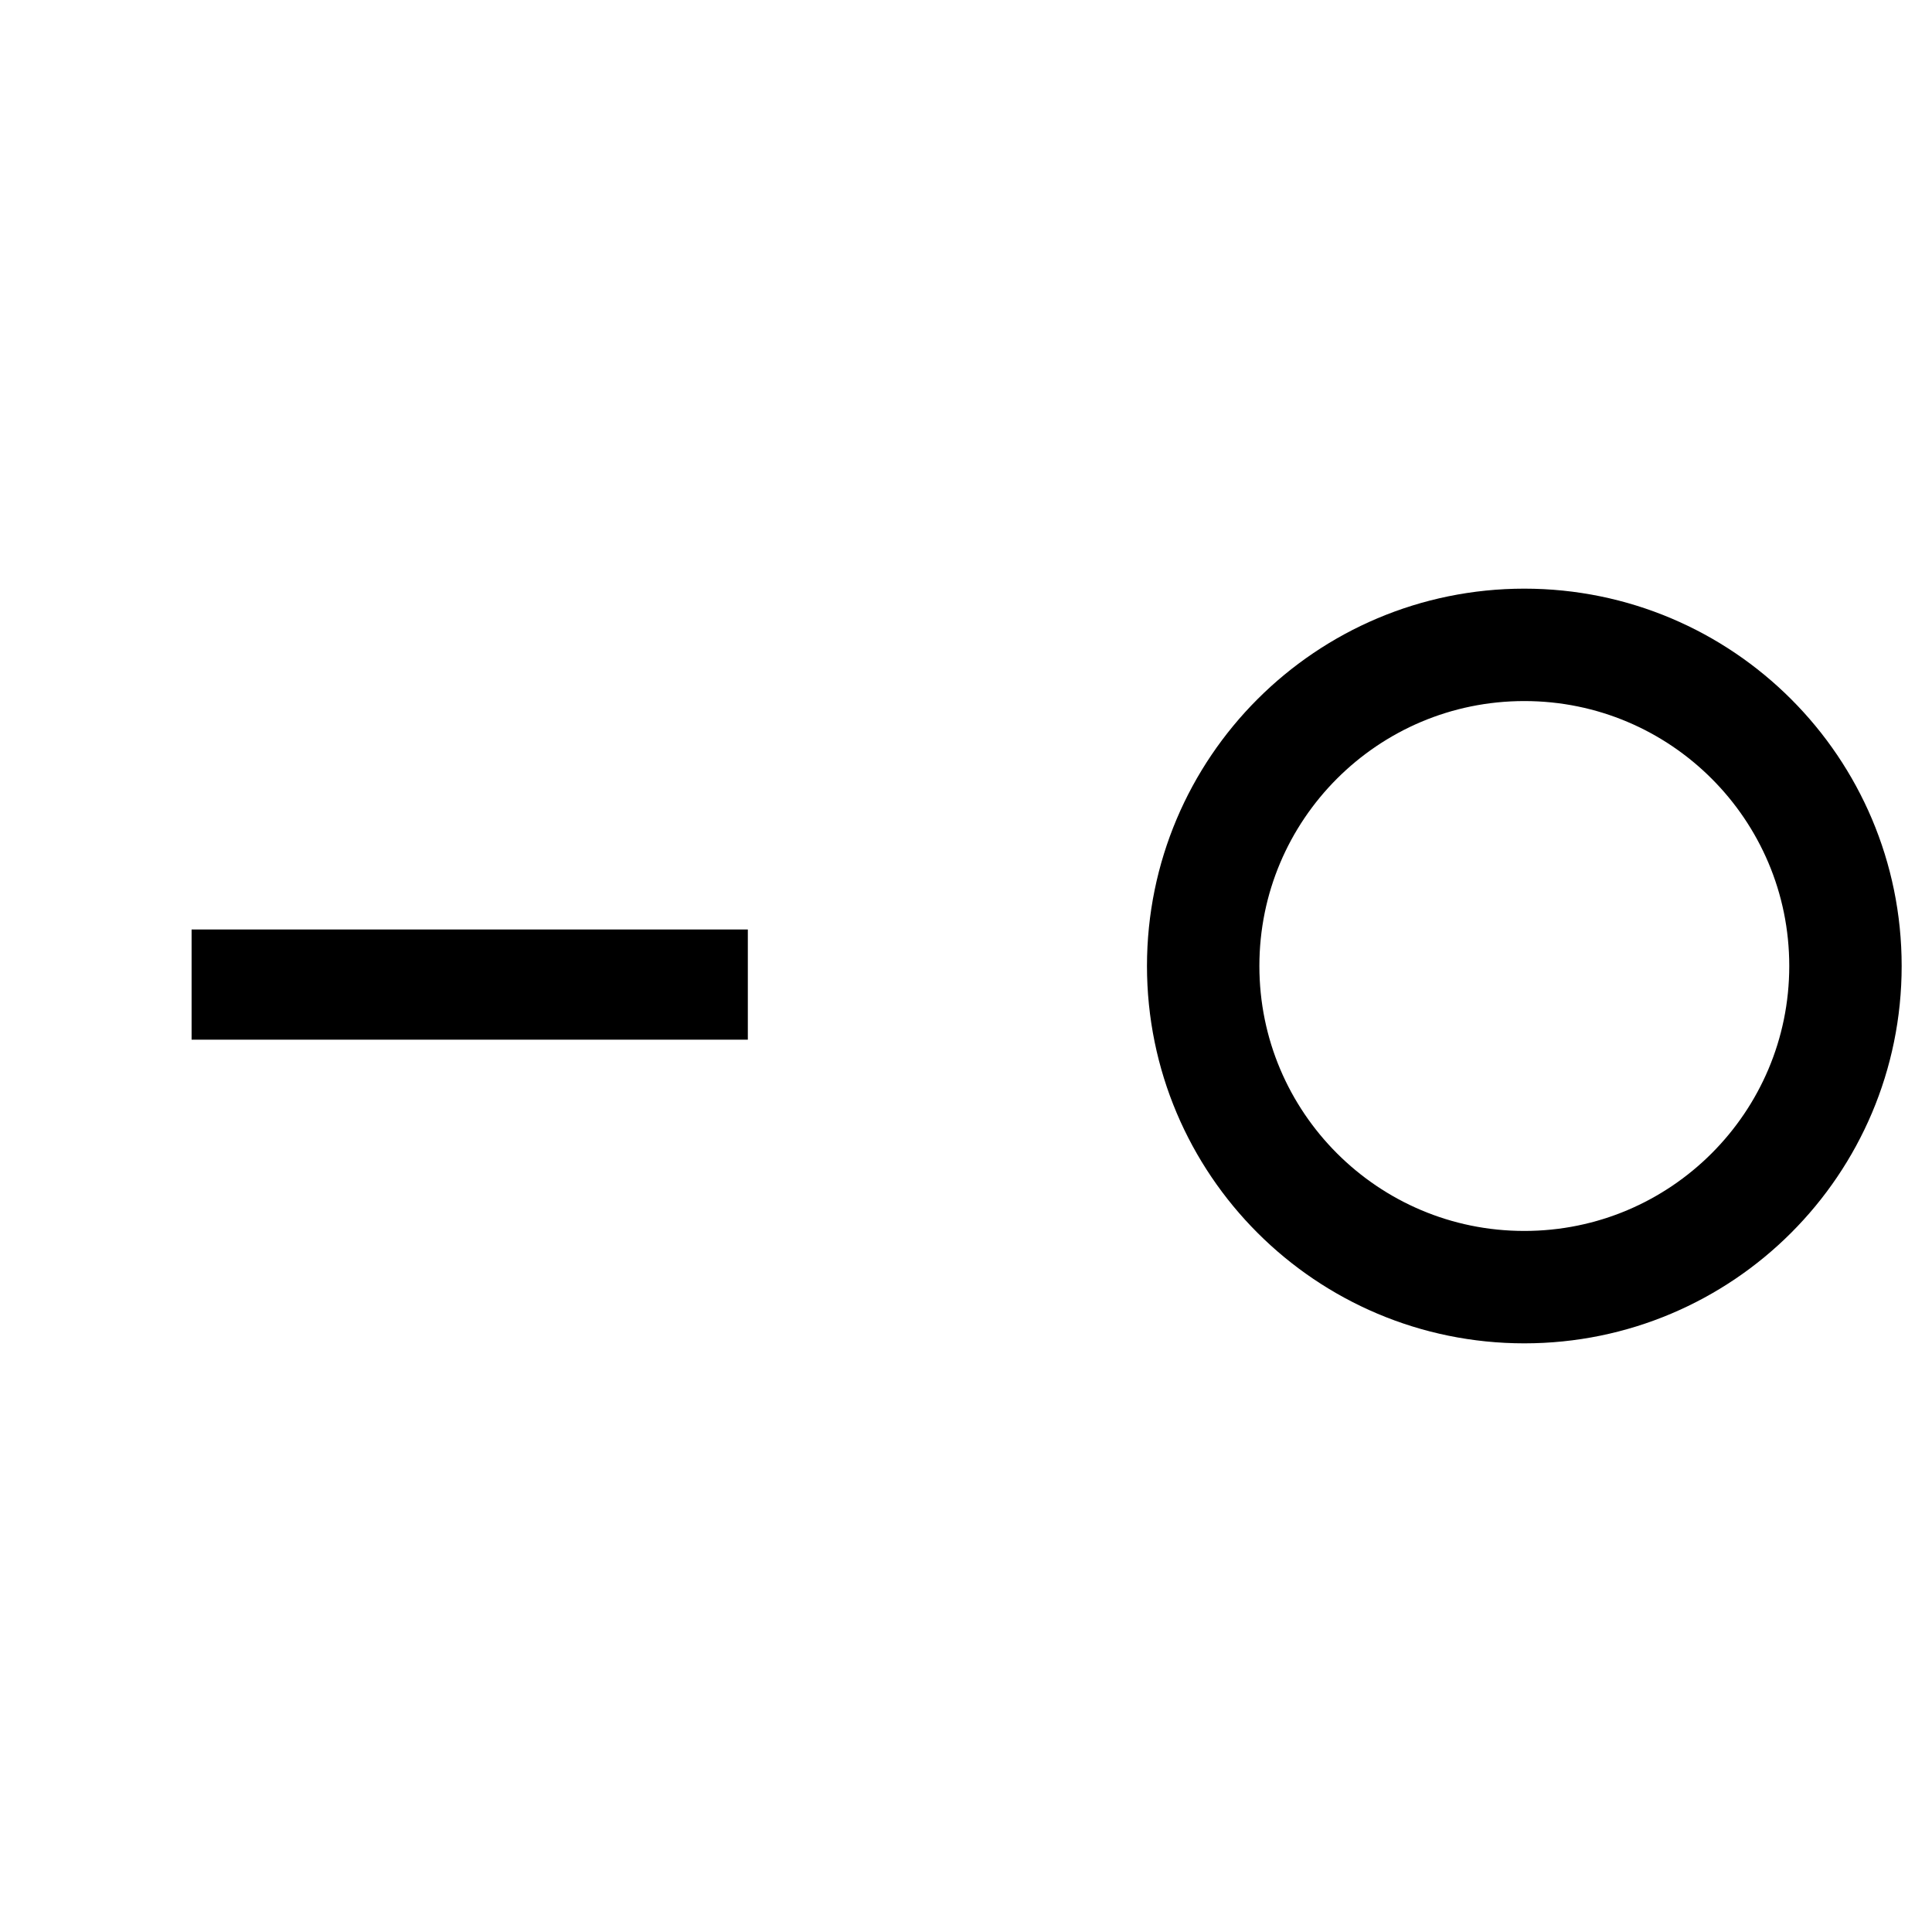
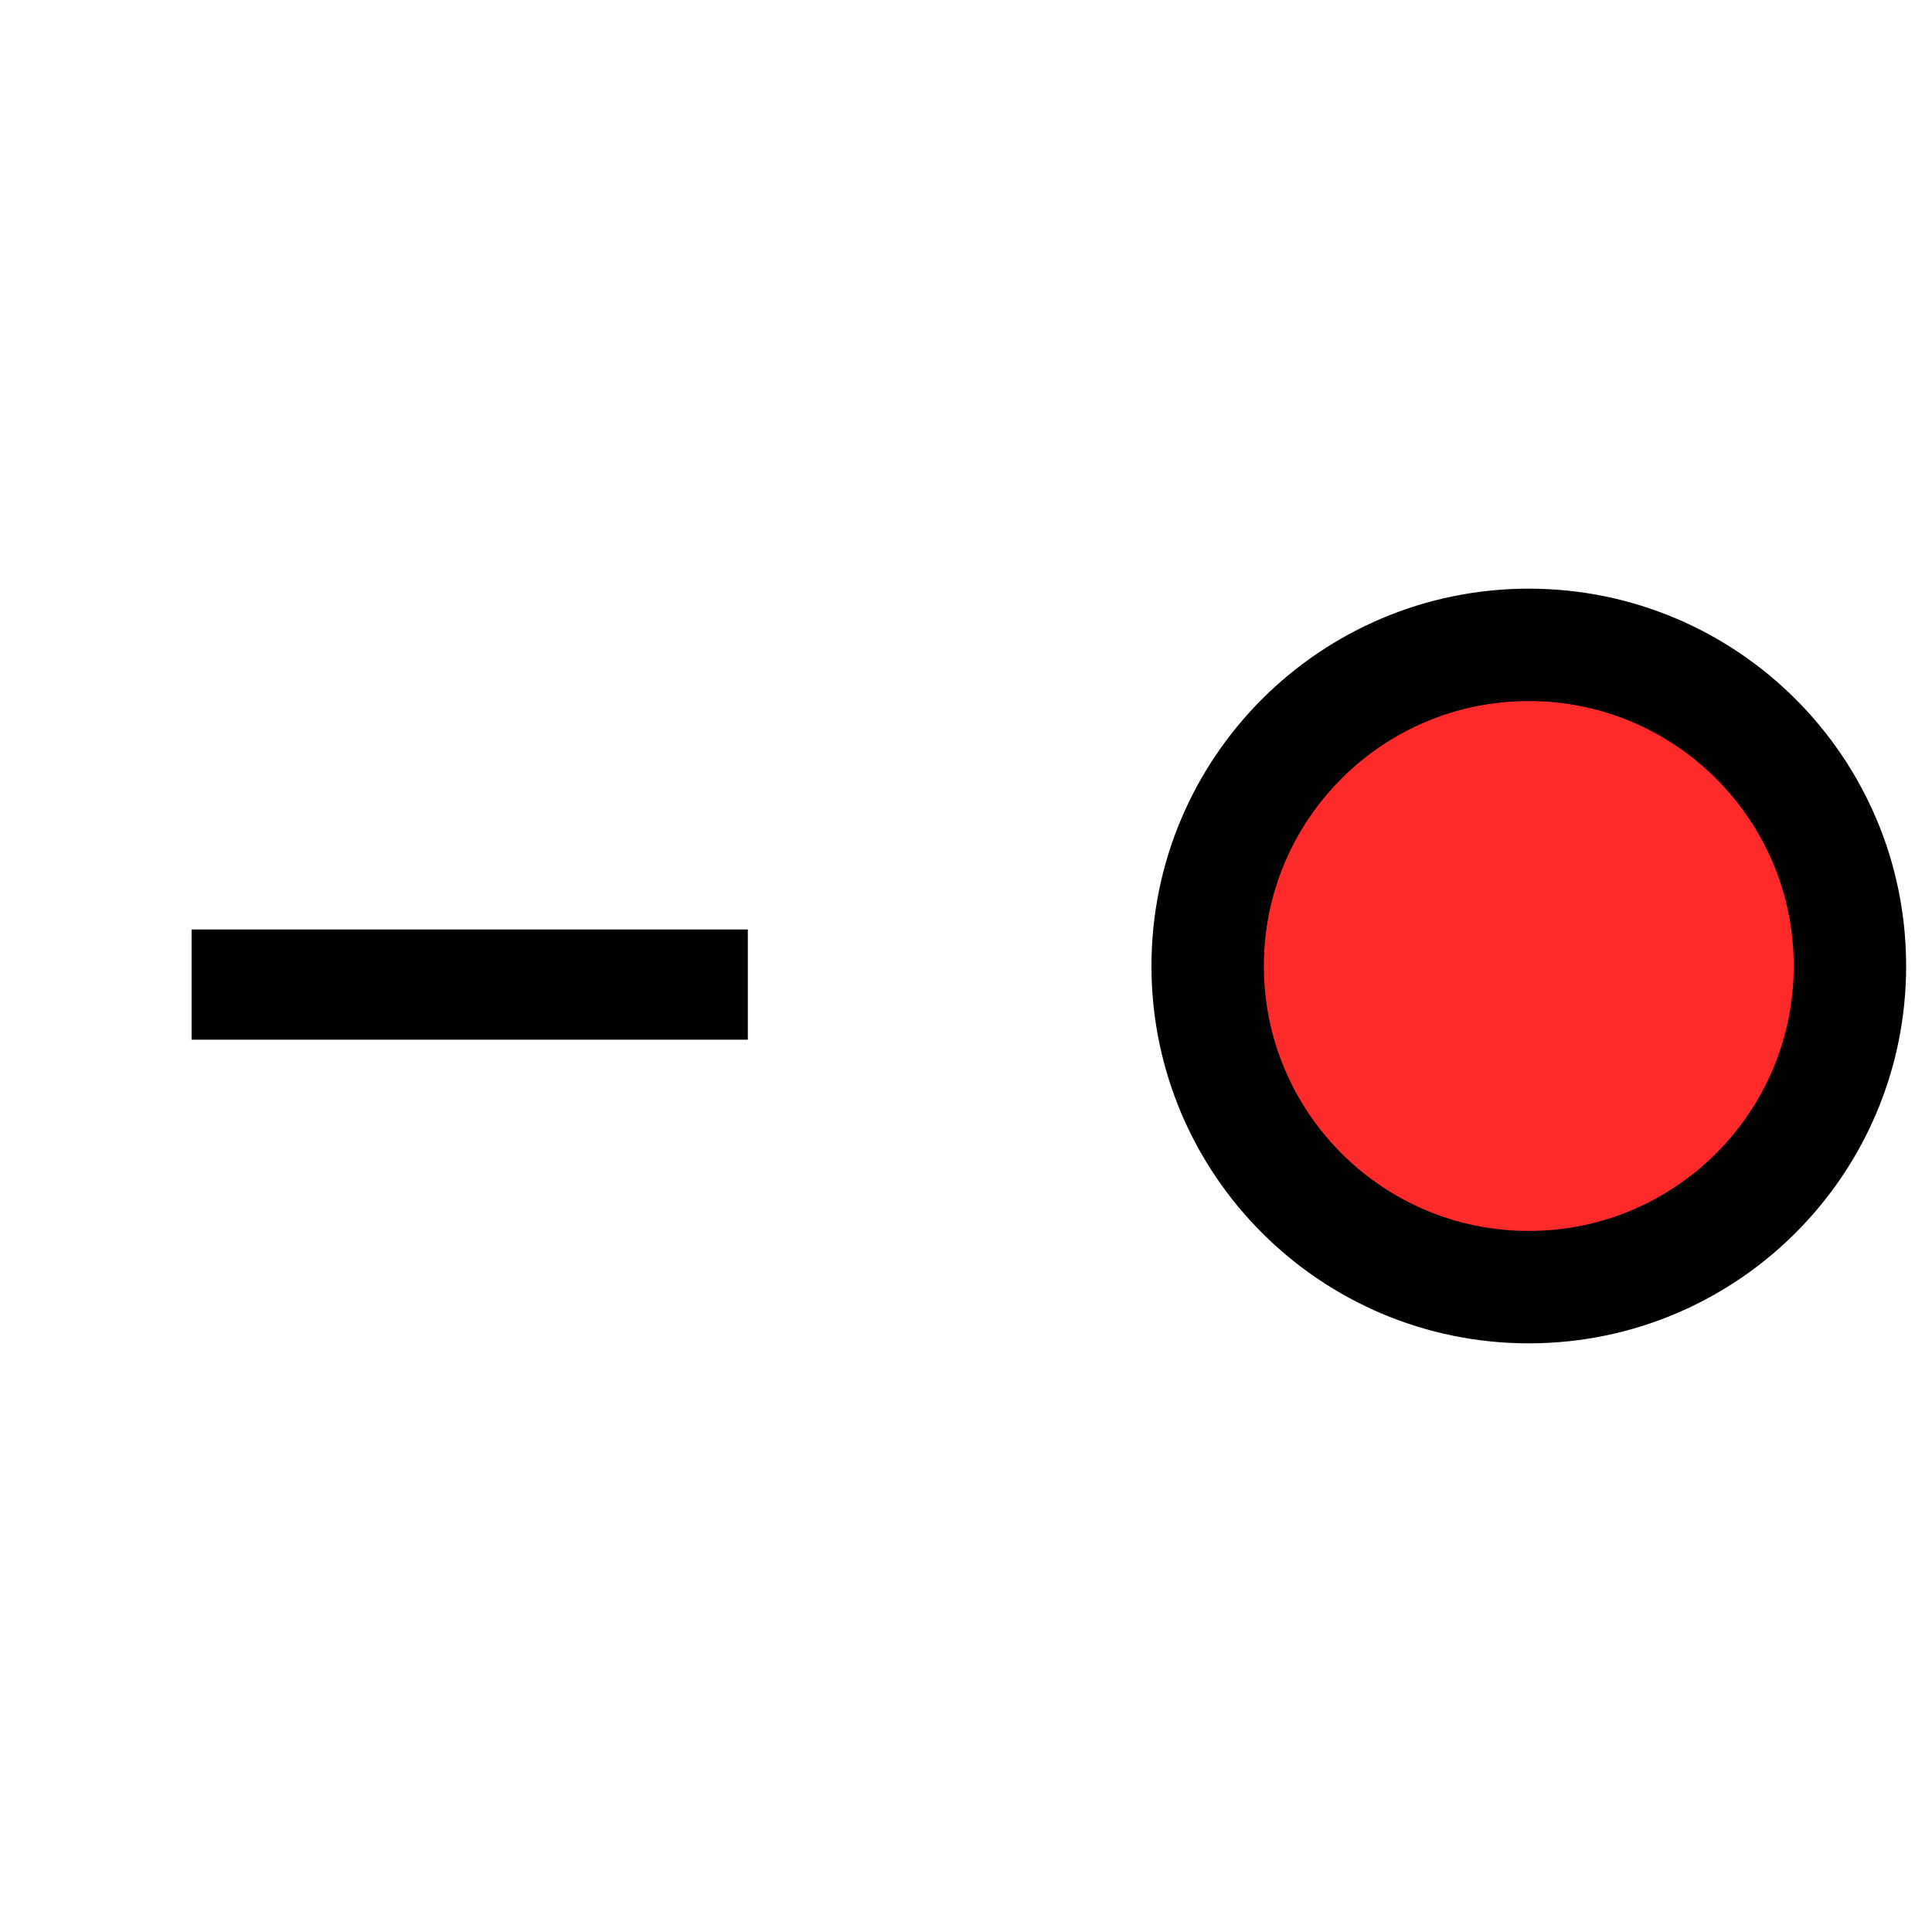
<svg xmlns="http://www.w3.org/2000/svg" width="256" height="256" id="svg3336" version="1.1">
  <defs id="defs3338">
    <marker orient="auto" refY="0" refX="0" id="TriangleOutL" style="overflow:visible">
      <path id="path4317" d="m 5.77,0 -8.65,5 0,-10 8.65,5 z" style="fill:#000000;fill-opacity:1;fill-rule:evenodd;stroke:#000000;stroke-width:1pt;stroke-opacity:1" transform="scale(0.8,0.8)" />
    </marker>
    <marker orient="auto" refY="0" refX="0" id="Arrow2Mend" style="overflow:visible">
      <path id="path4202" style="fill:#000000;fill-opacity:1;fill-rule:evenodd;stroke:#000000;stroke-width:0.625;stroke-linejoin:round;stroke-opacity:1" d="M 8.719,4.034 -2.207,0.016 8.719,-4.002 c -1.745,2.372 -1.735,5.617 -6e-7,8.035 z" transform="scale(-0.6,-0.6)" />
    </marker>
    <marker orient="auto" refY="0" refX="0" id="Arrow1Mend" style="overflow:visible">
      <path id="path4184" d="M 0,0 5,-5 -12.5,0 5,5 0,0 Z" style="fill:#000000;fill-opacity:1;fill-rule:evenodd;stroke:#000000;stroke-width:1pt;stroke-opacity:1" transform="matrix(-0.4,0,0,-0.4,-4,0)" />
    </marker>
    <marker refY="50" refX="50" markerHeight="5" markerWidth="5" viewBox="0 0 100 100" se_type="rightarrow" orient="auto" markerUnits="strokeWidth" id="se_marker_end_svg_14">
      <path d="M 100,50 0,90 30,50 0,10 Z" id="path3341" style="fill:#000000;stroke:#000000;stroke-width:10" />
    </marker>
    <symbol id="Arrow-3">
      <path style="color:#000000;font-style:normal;font-variant:normal;font-weight:normal;font-stretch:normal;font-size:medium;line-height:normal;font-family:sans-serif;text-indent:0;text-align:start;text-decoration:none;text-decoration-line:none;text-decoration-style:solid;text-decoration-color:#000000;letter-spacing:normal;word-spacing:normal;text-transform:none;direction:ltr;block-progression:tb;writing-mode:lr-tb;baseline-shift:baseline;text-anchor:start;white-space:normal;clip-rule:nonzero;display:inline;overflow:visible;visibility:visible;opacity:1;isolation:auto;mix-blend-mode:normal;color-interpolation:sRGB;color-interpolation-filters:linearRGB;solid-color:#000000;solid-opacity:1;fill:#000000;fill-opacity:1;fill-rule:nonzero;stroke:none;stroke-width:2;stroke-linecap:butt;stroke-linejoin:miter;stroke-miterlimit:4;stroke-dasharray:none;stroke-dashoffset:0;stroke-opacity:1;color-rendering:auto;image-rendering:auto;shape-rendering:auto;text-rendering:auto;enable-background:accumulate" d="m 129.635,31.424 0,10 41.617,0 0,-10 -41.617,0 z" id="path25306" />
      <path style="fill:#000000;fill-opacity:1;fill-rule:evenodd;stroke:#000000;stroke-width:4.862pt;stroke-opacity:1" d="m 216.348,36.424 -42.058,24.311 0,-48.622 42.058,24.311 z" id="path25308" />
    </symbol>
  </defs>
-   <g id="use11555" transform="translate(73.9802,0)">
-     <circle r="42.553" id="circle15946" cy="128" cx="128" stroke-linecap="null" stroke-linejoin="null" style="fill:none;stroke:#000000;stroke-width:14.894;stroke-miterlimit:4;stroke-dasharray:none" />
+   <g id="use11555" transform="translate(74.57426,0)" style="fill:#ff2a2a">
+     <circle r="42.553" id="circle15946" cy="128" cx="128" stroke-linecap="null" stroke-linejoin="null" style="fill:#ff2a2a;stroke:#000000;stroke-width:14.894;stroke-miterlimit:4;stroke-dasharray:none" />
  </g>
  <text xml:space="preserve" style="font-style:normal;font-variant:normal;font-weight:normal;font-stretch:normal;font-size:238.755px;line-height:125%;font-family:Sans;-inkscape-font-specification:'Sans, Normal';text-align:start;letter-spacing:0px;word-spacing:0px;writing-mode:lr-tb;text-anchor:start;fill:#000000;fill-opacity:1;stroke:none;stroke-width:1px;stroke-linecap:butt;stroke-linejoin:miter;stroke-opacity:1" x="10.356" y="230.397" id="text15995" transform="scale(1.275572,0.7839617)">
    <tspan id="tspan16065" x="10.356" y="230.397">-</tspan>
  </text>
</svg>
